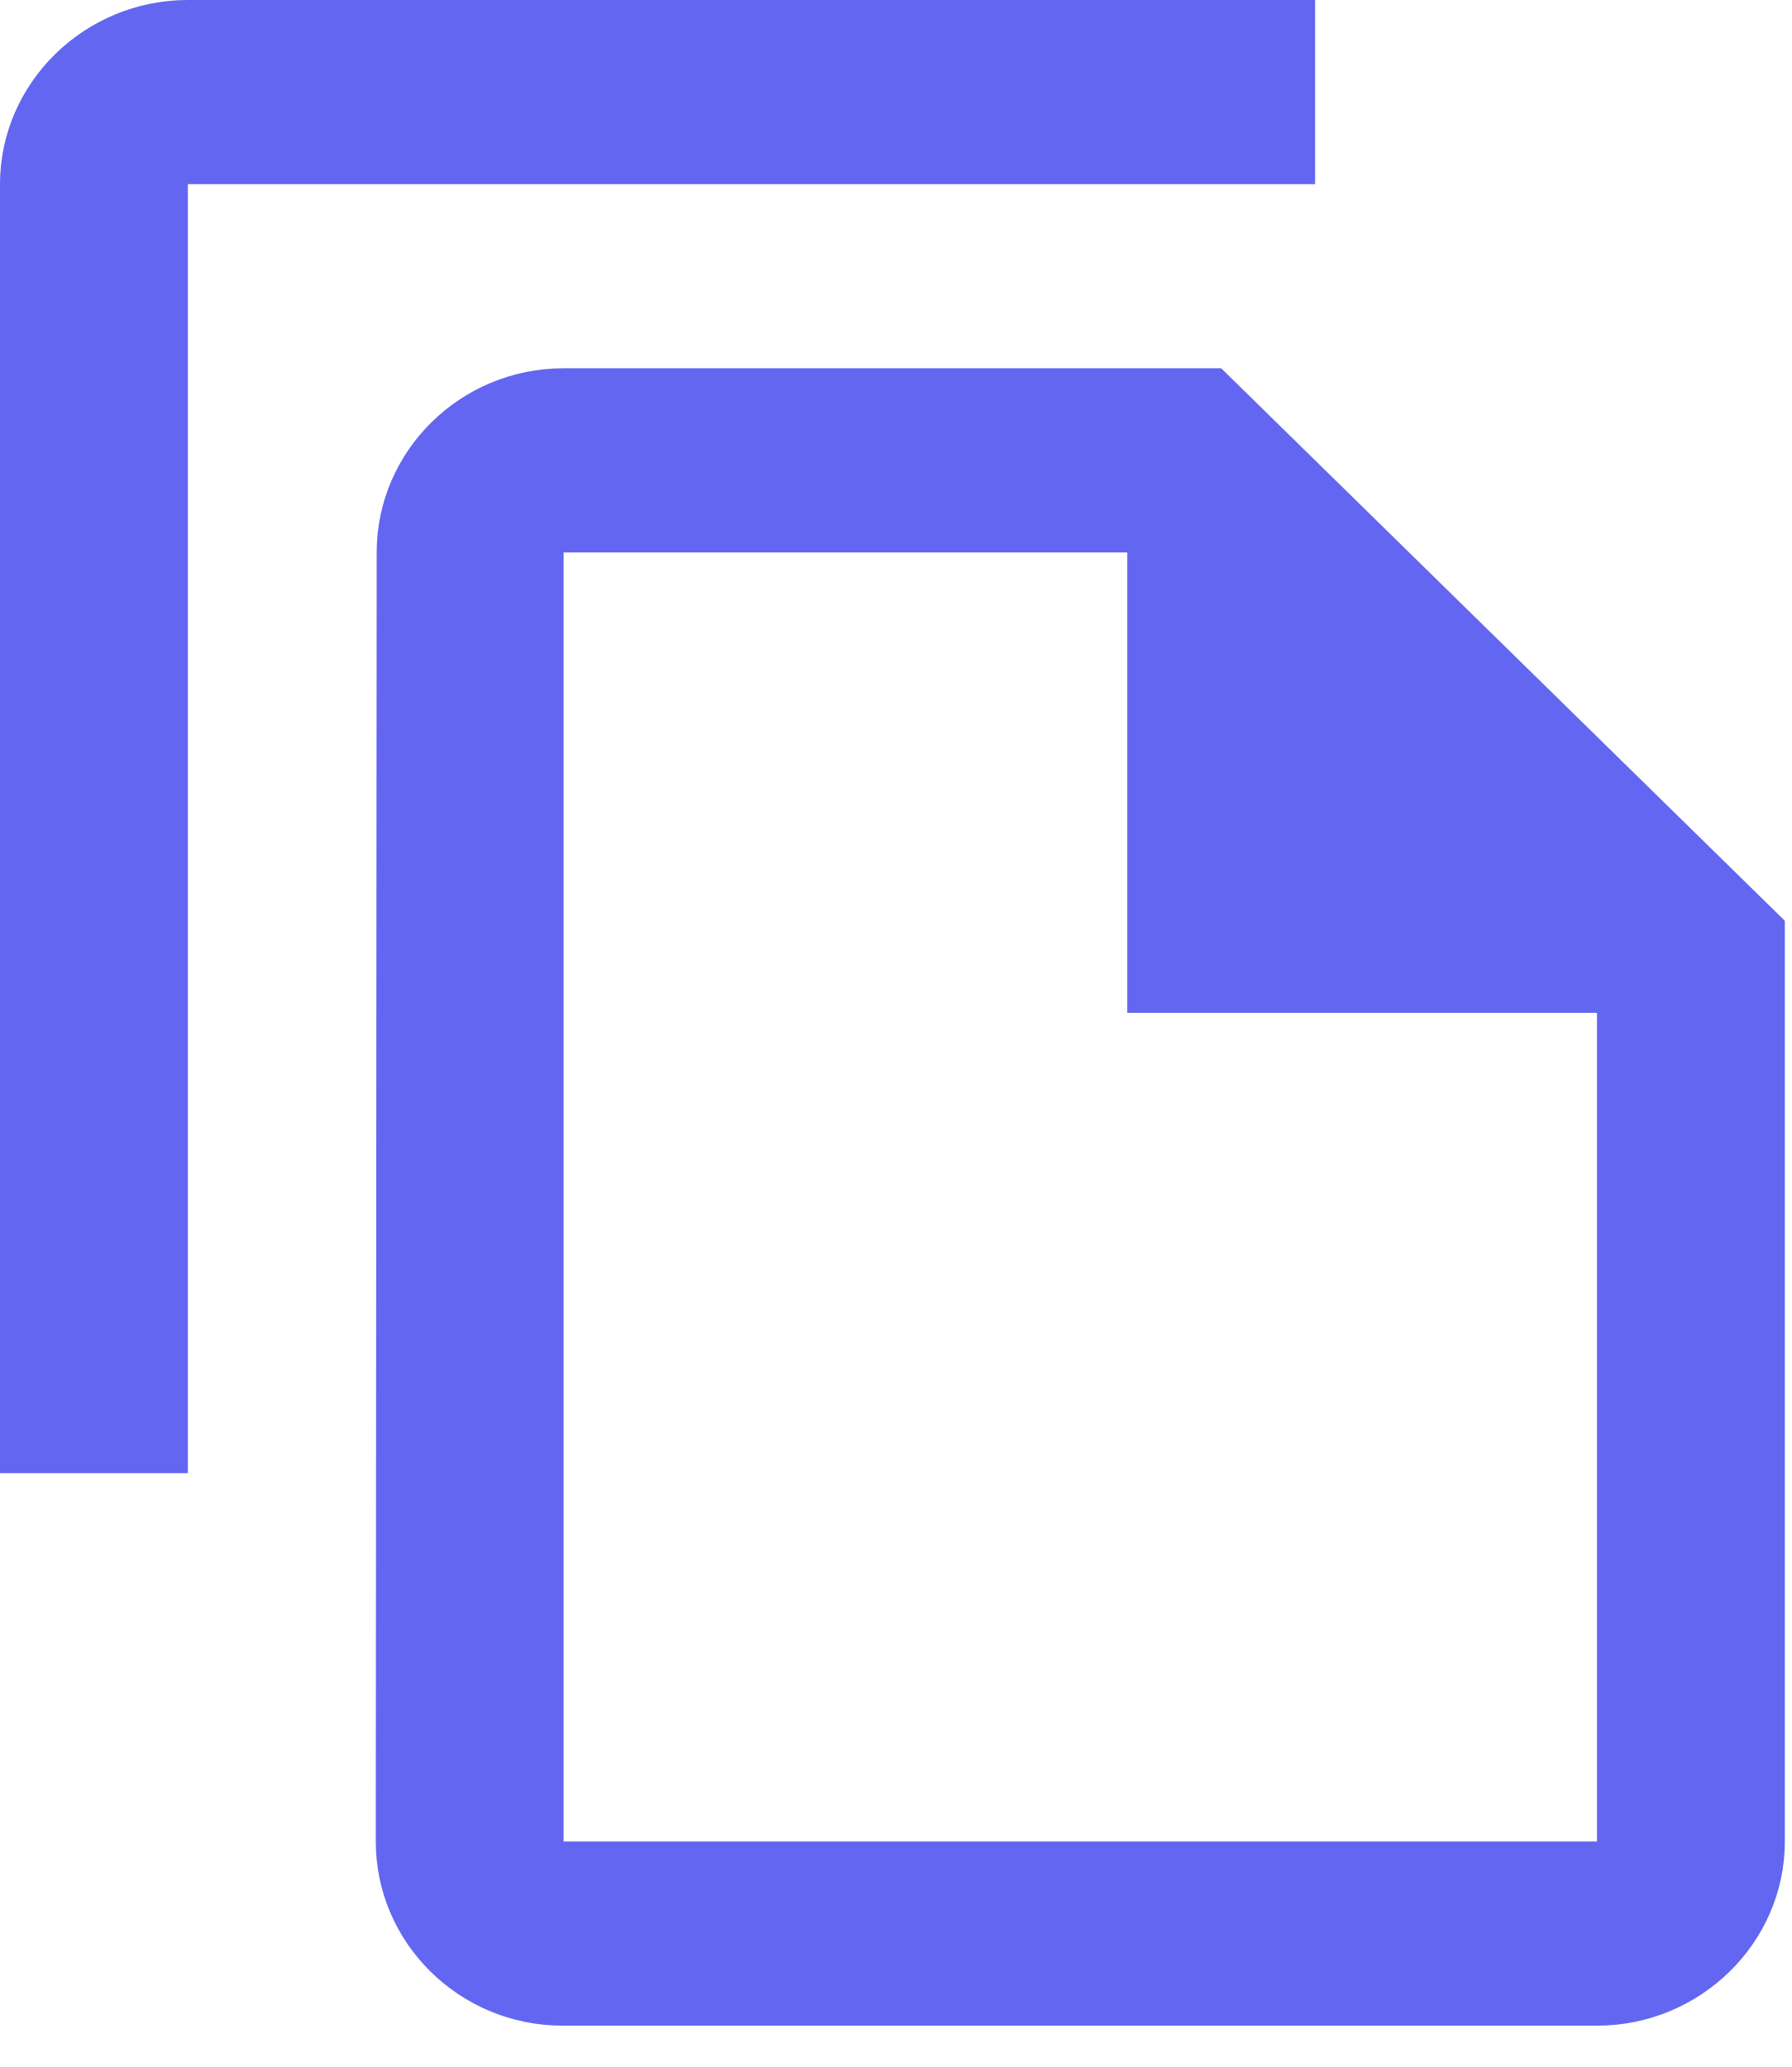
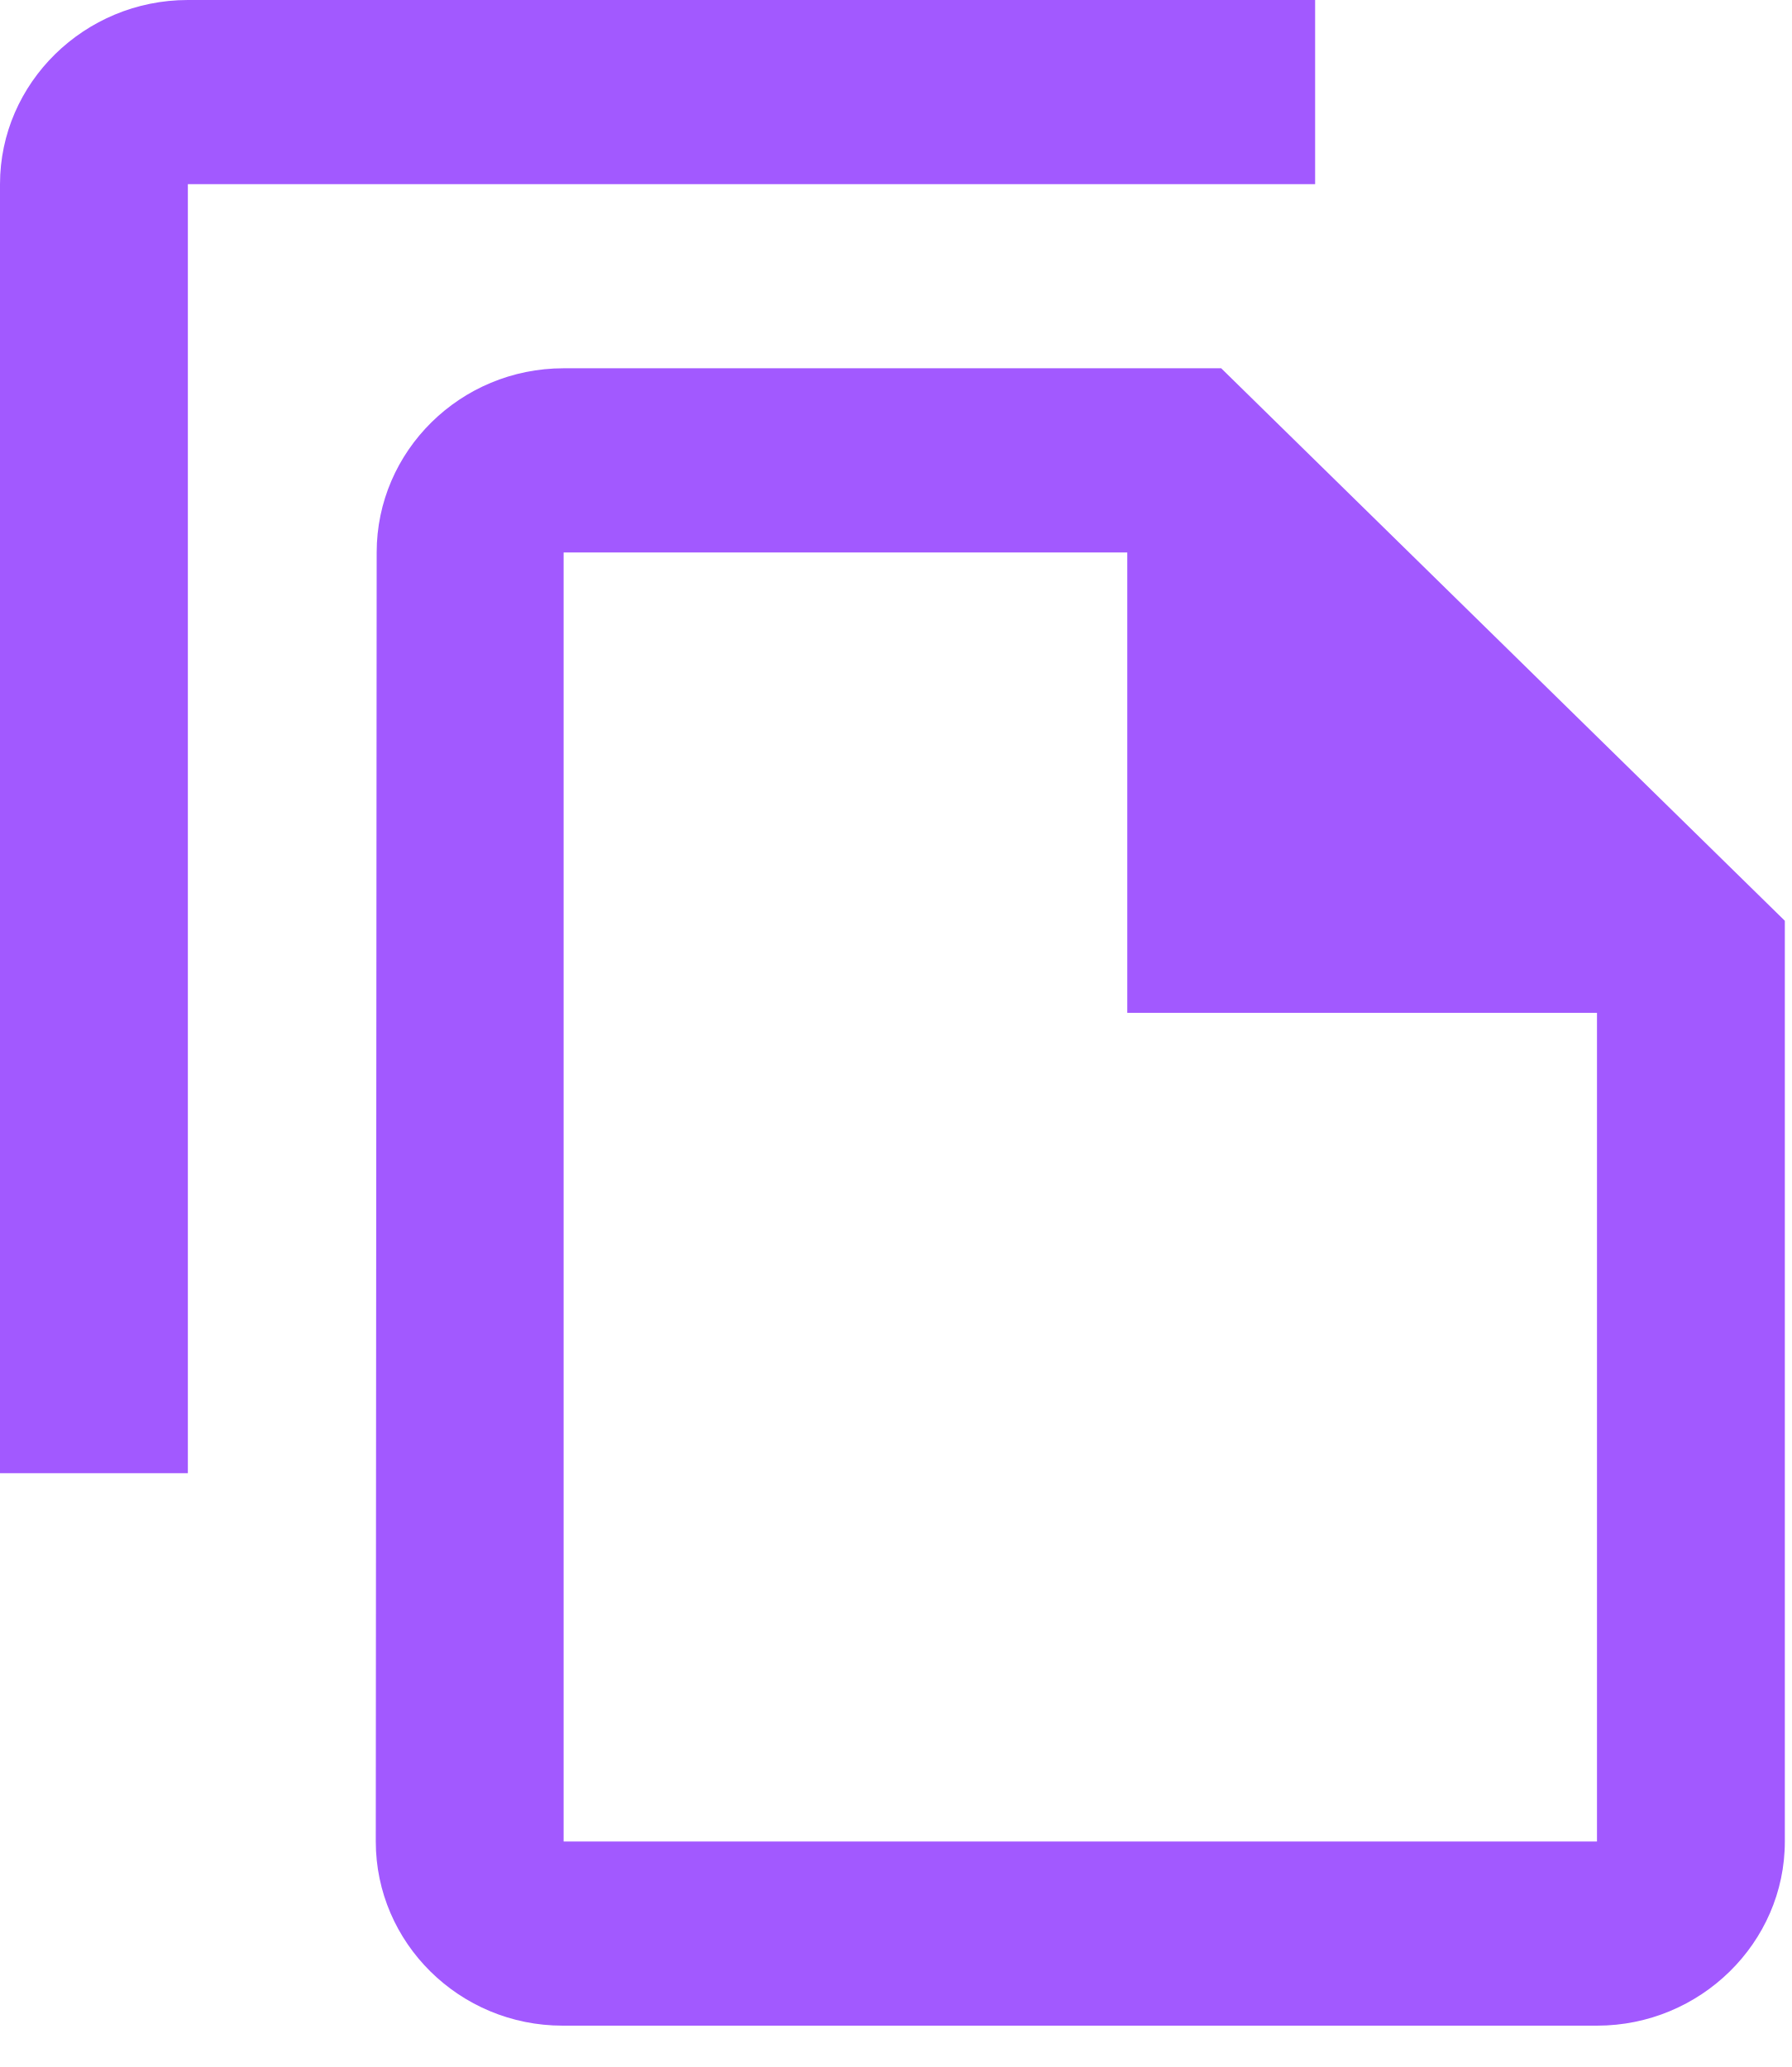
<svg xmlns="http://www.w3.org/2000/svg" width="26" height="30" viewBox="0 0 26 30" fill="none">
-   <path d="M19.084 0H2.726C1.227 0 0 1.203 0 2.673V21.382H2.726V2.673H19.084V0ZM17.721 5.345H8.179C6.679 5.345 5.466 6.548 5.466 8.018L5.453 26.727C5.453 28.197 6.666 29.4 8.165 29.4H23.174C24.673 29.4 25.9 28.197 25.9 26.727V13.364L17.721 5.345ZM8.179 26.727V8.018H16.358V14.7H23.174V26.727H8.179Z" fill="#6366F1" />
+   <path d="M19.084 0H2.726C1.227 0 0 1.203 0 2.673V21.382H2.726V2.673H19.084V0ZM17.721 5.345H8.179C6.679 5.345 5.466 6.548 5.466 8.018L5.453 26.727C5.453 28.197 6.666 29.4 8.165 29.4H23.174C24.673 29.4 25.9 28.197 25.9 26.727V13.364L17.721 5.345ZM8.179 26.727V8.018H16.358V14.7H23.174V26.727H8.179Z" fill="#A259FF" />
</svg>
